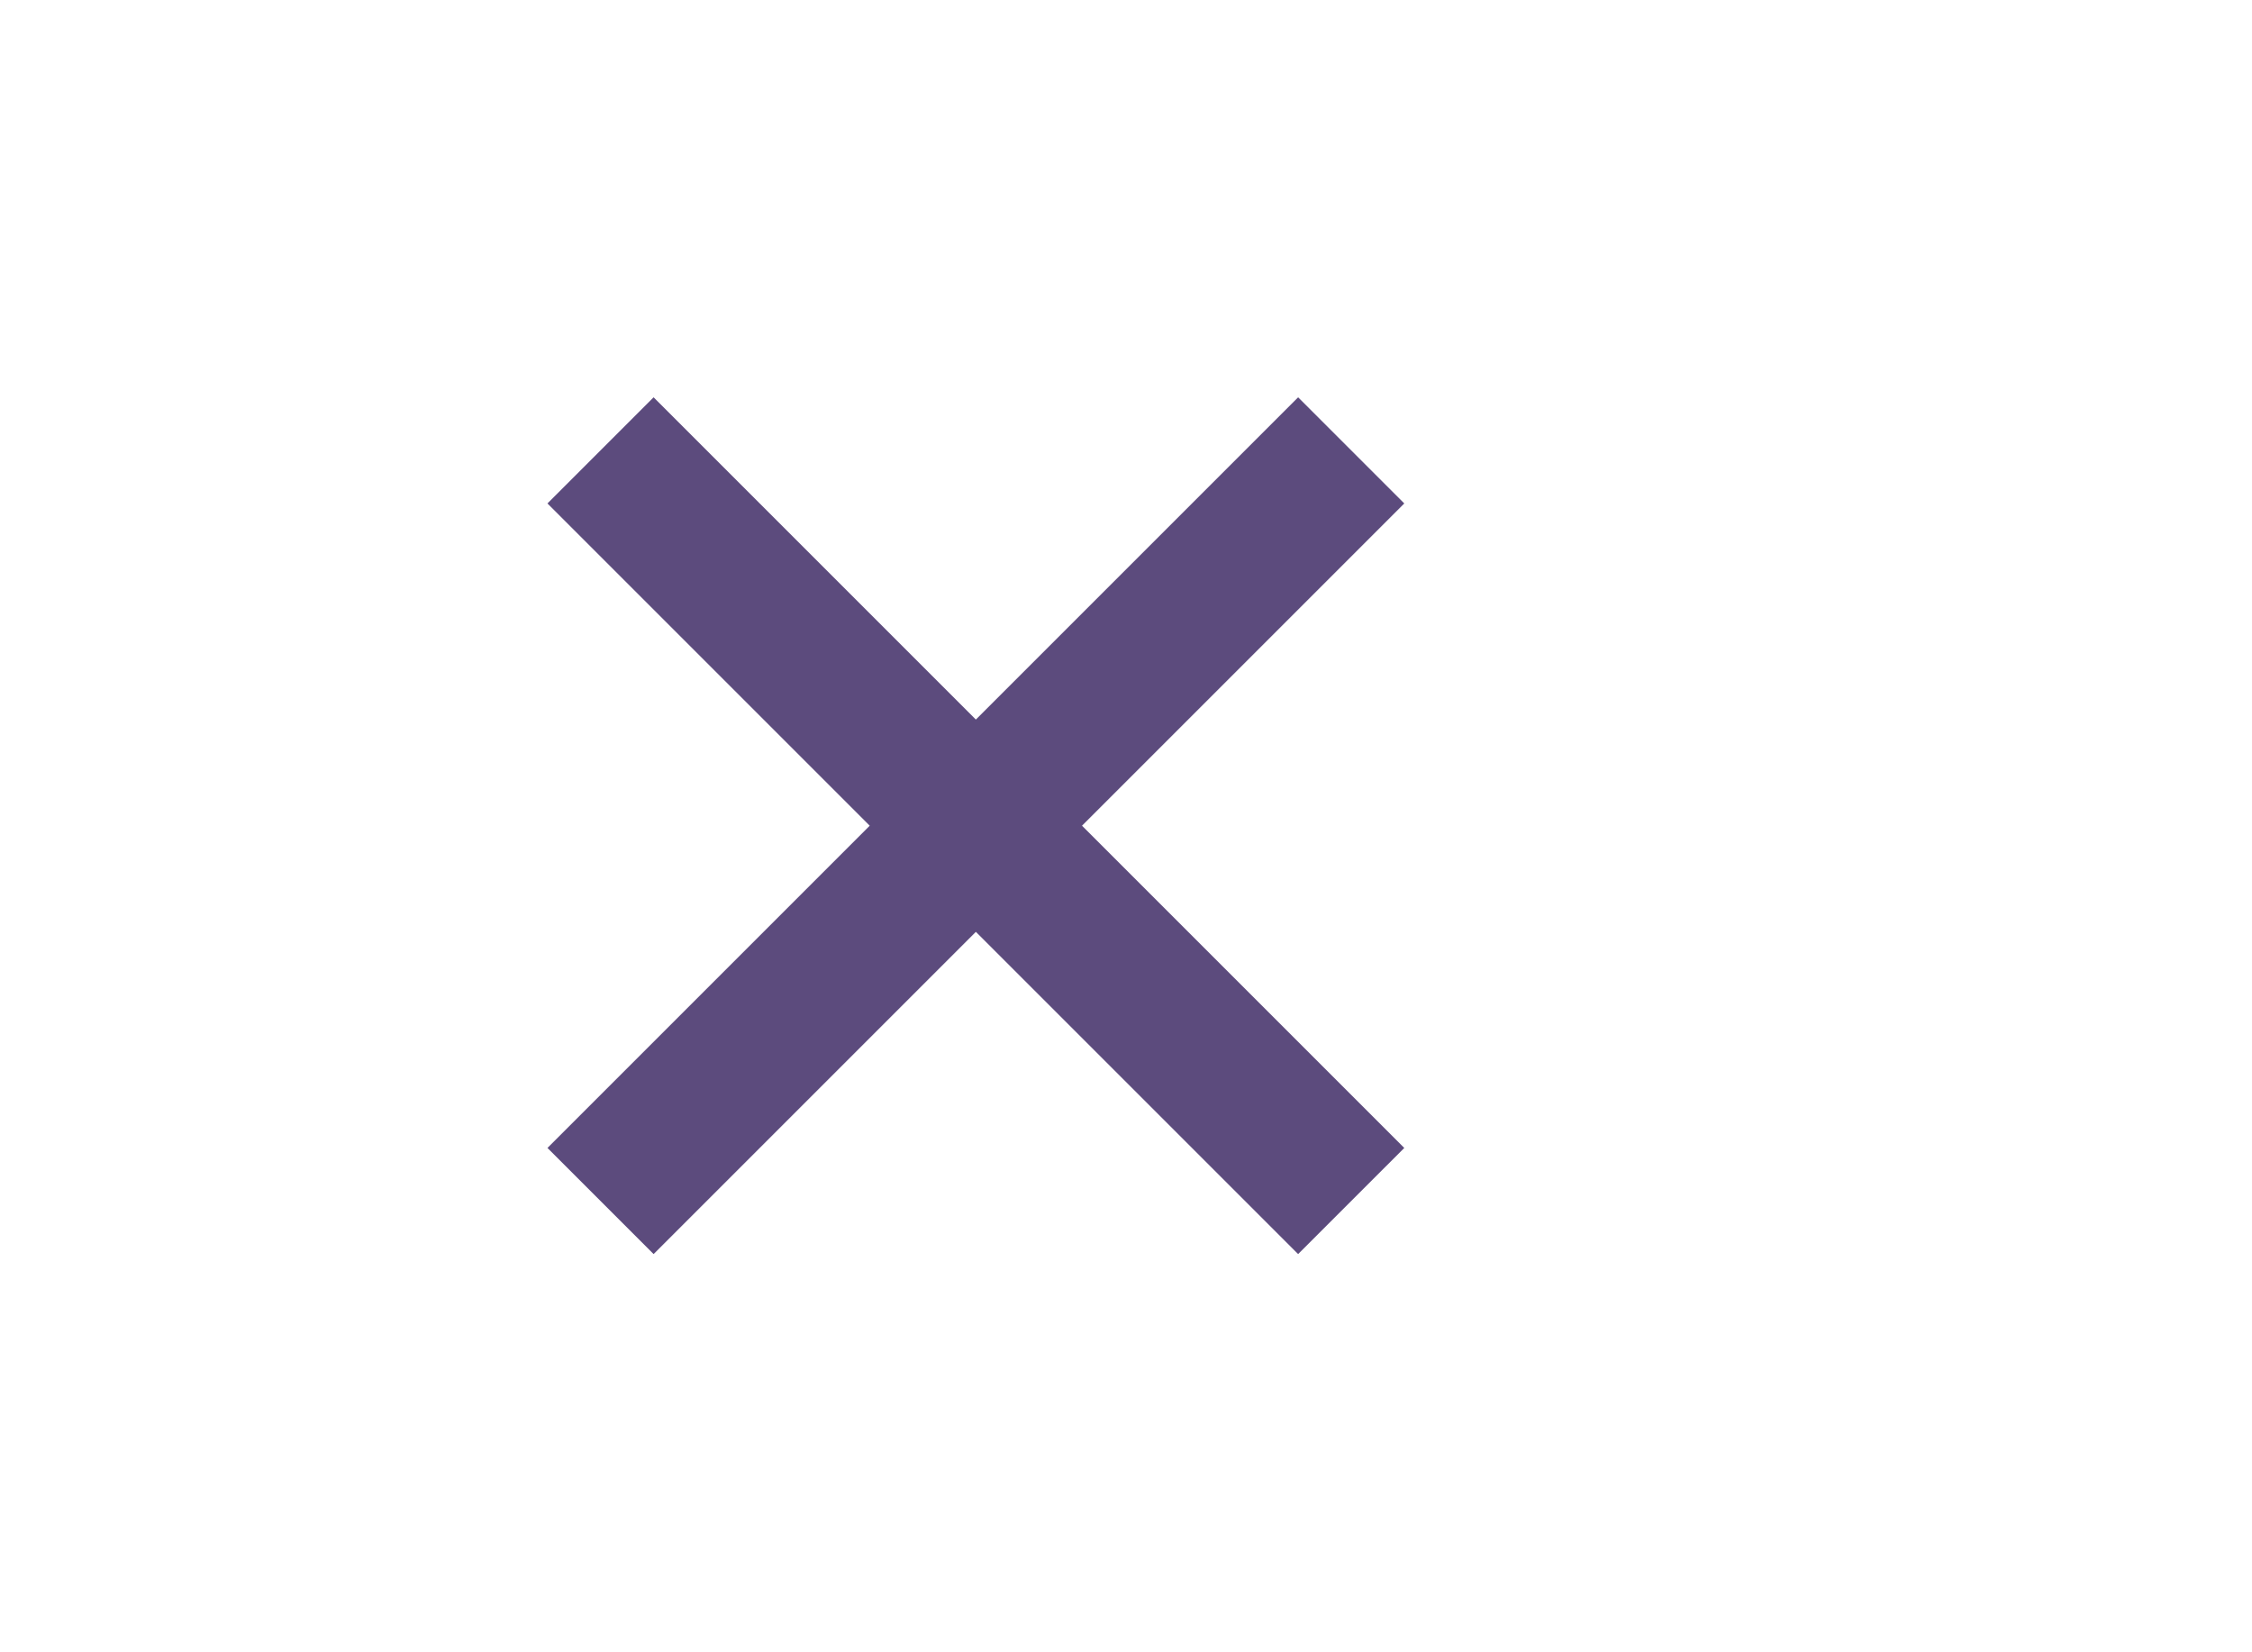
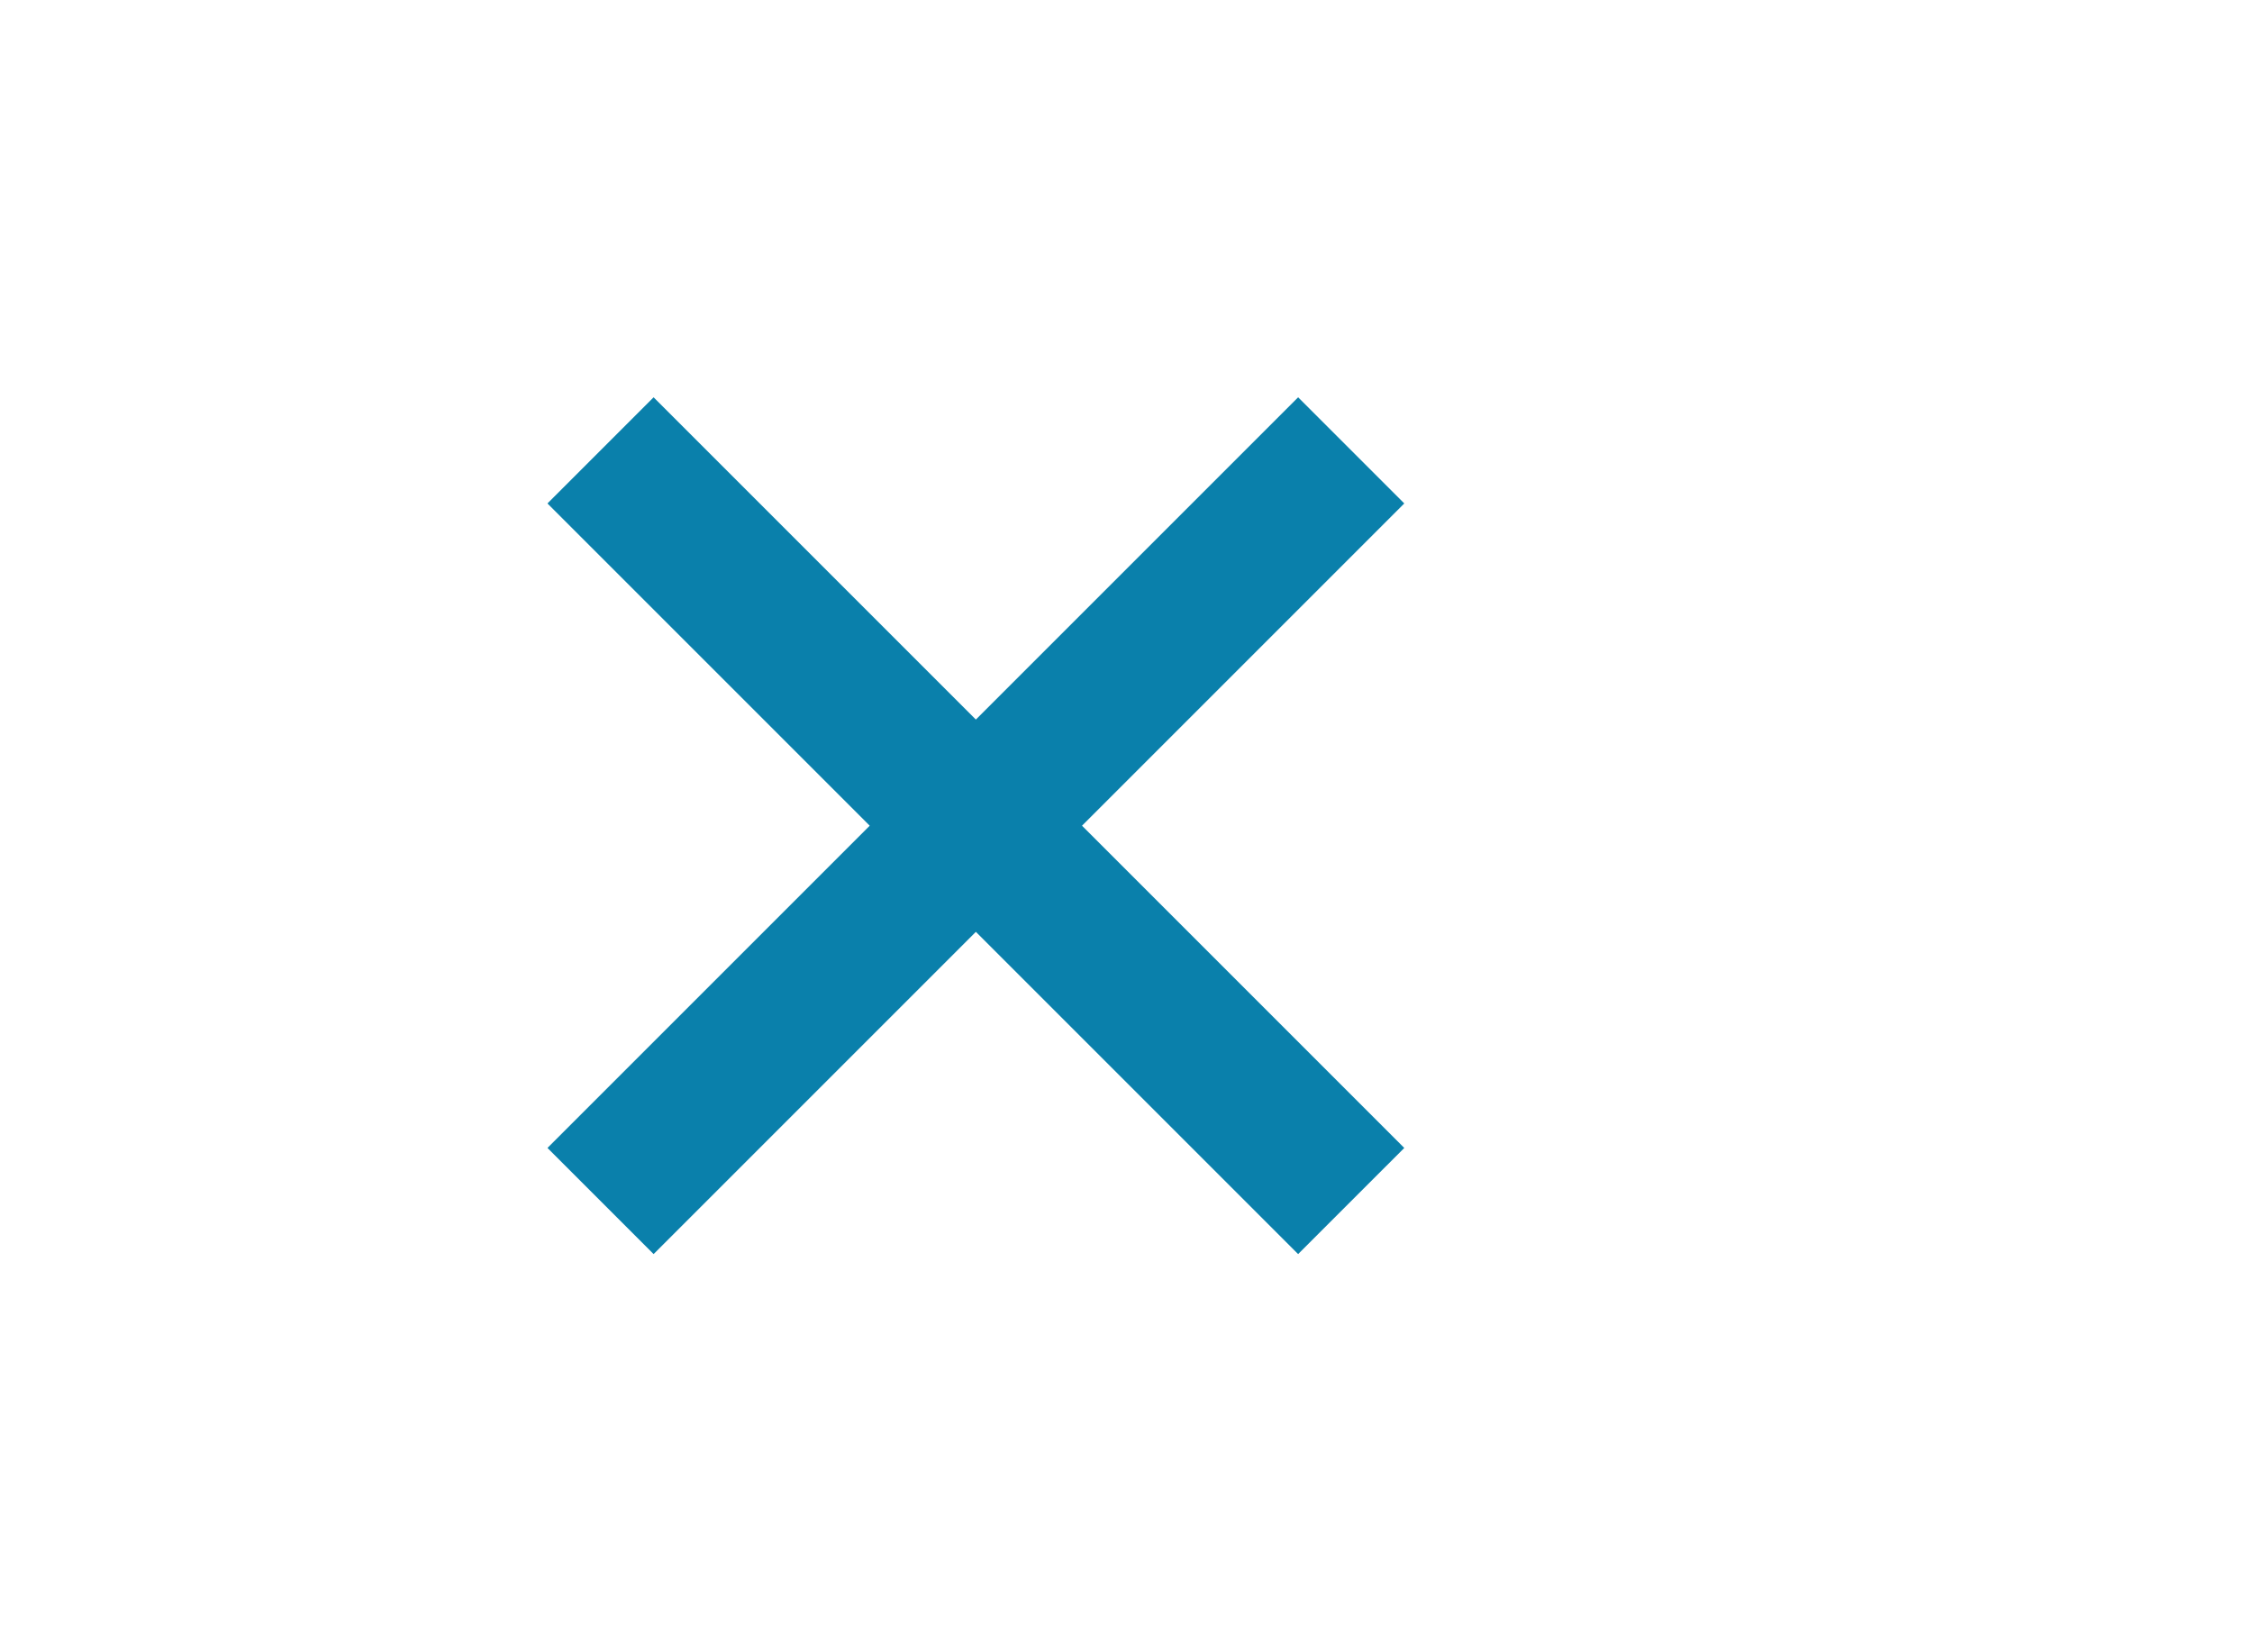
<svg xmlns="http://www.w3.org/2000/svg" width="30px" height="22px" viewBox="0 0 30 22" version="1.1">
  <g id="Clear-Purple" stroke="none" stroke-width="1" fill="none" fill-rule="evenodd">
    <g id="ic-clear-purple" transform="translate(5, 3)">
-       <polygon id="Path_18950" fill="#5C4B7D" points="13.707 3.707 12.293 2.293 8 6.586 3.707 2.293 2.293 3.707 6.586 8 2.293 12.293 3.707 13.707 8 9.414 12.293 13.707 13.707 12.293 9.414 8" />
+       <polygon id="Path_18950" fill="#0a80ab" points="13.707 3.707 12.293 2.293 8 6.586 3.707 2.293 2.293 3.707 6.586 8 2.293 12.293 3.707 13.707 8 9.414 12.293 13.707 13.707 12.293 9.414 8" />
      <polygon id="Rectangle_4602" points="0 0 16 0 16 16 0 16" />
    </g>
  </g>
</svg>
